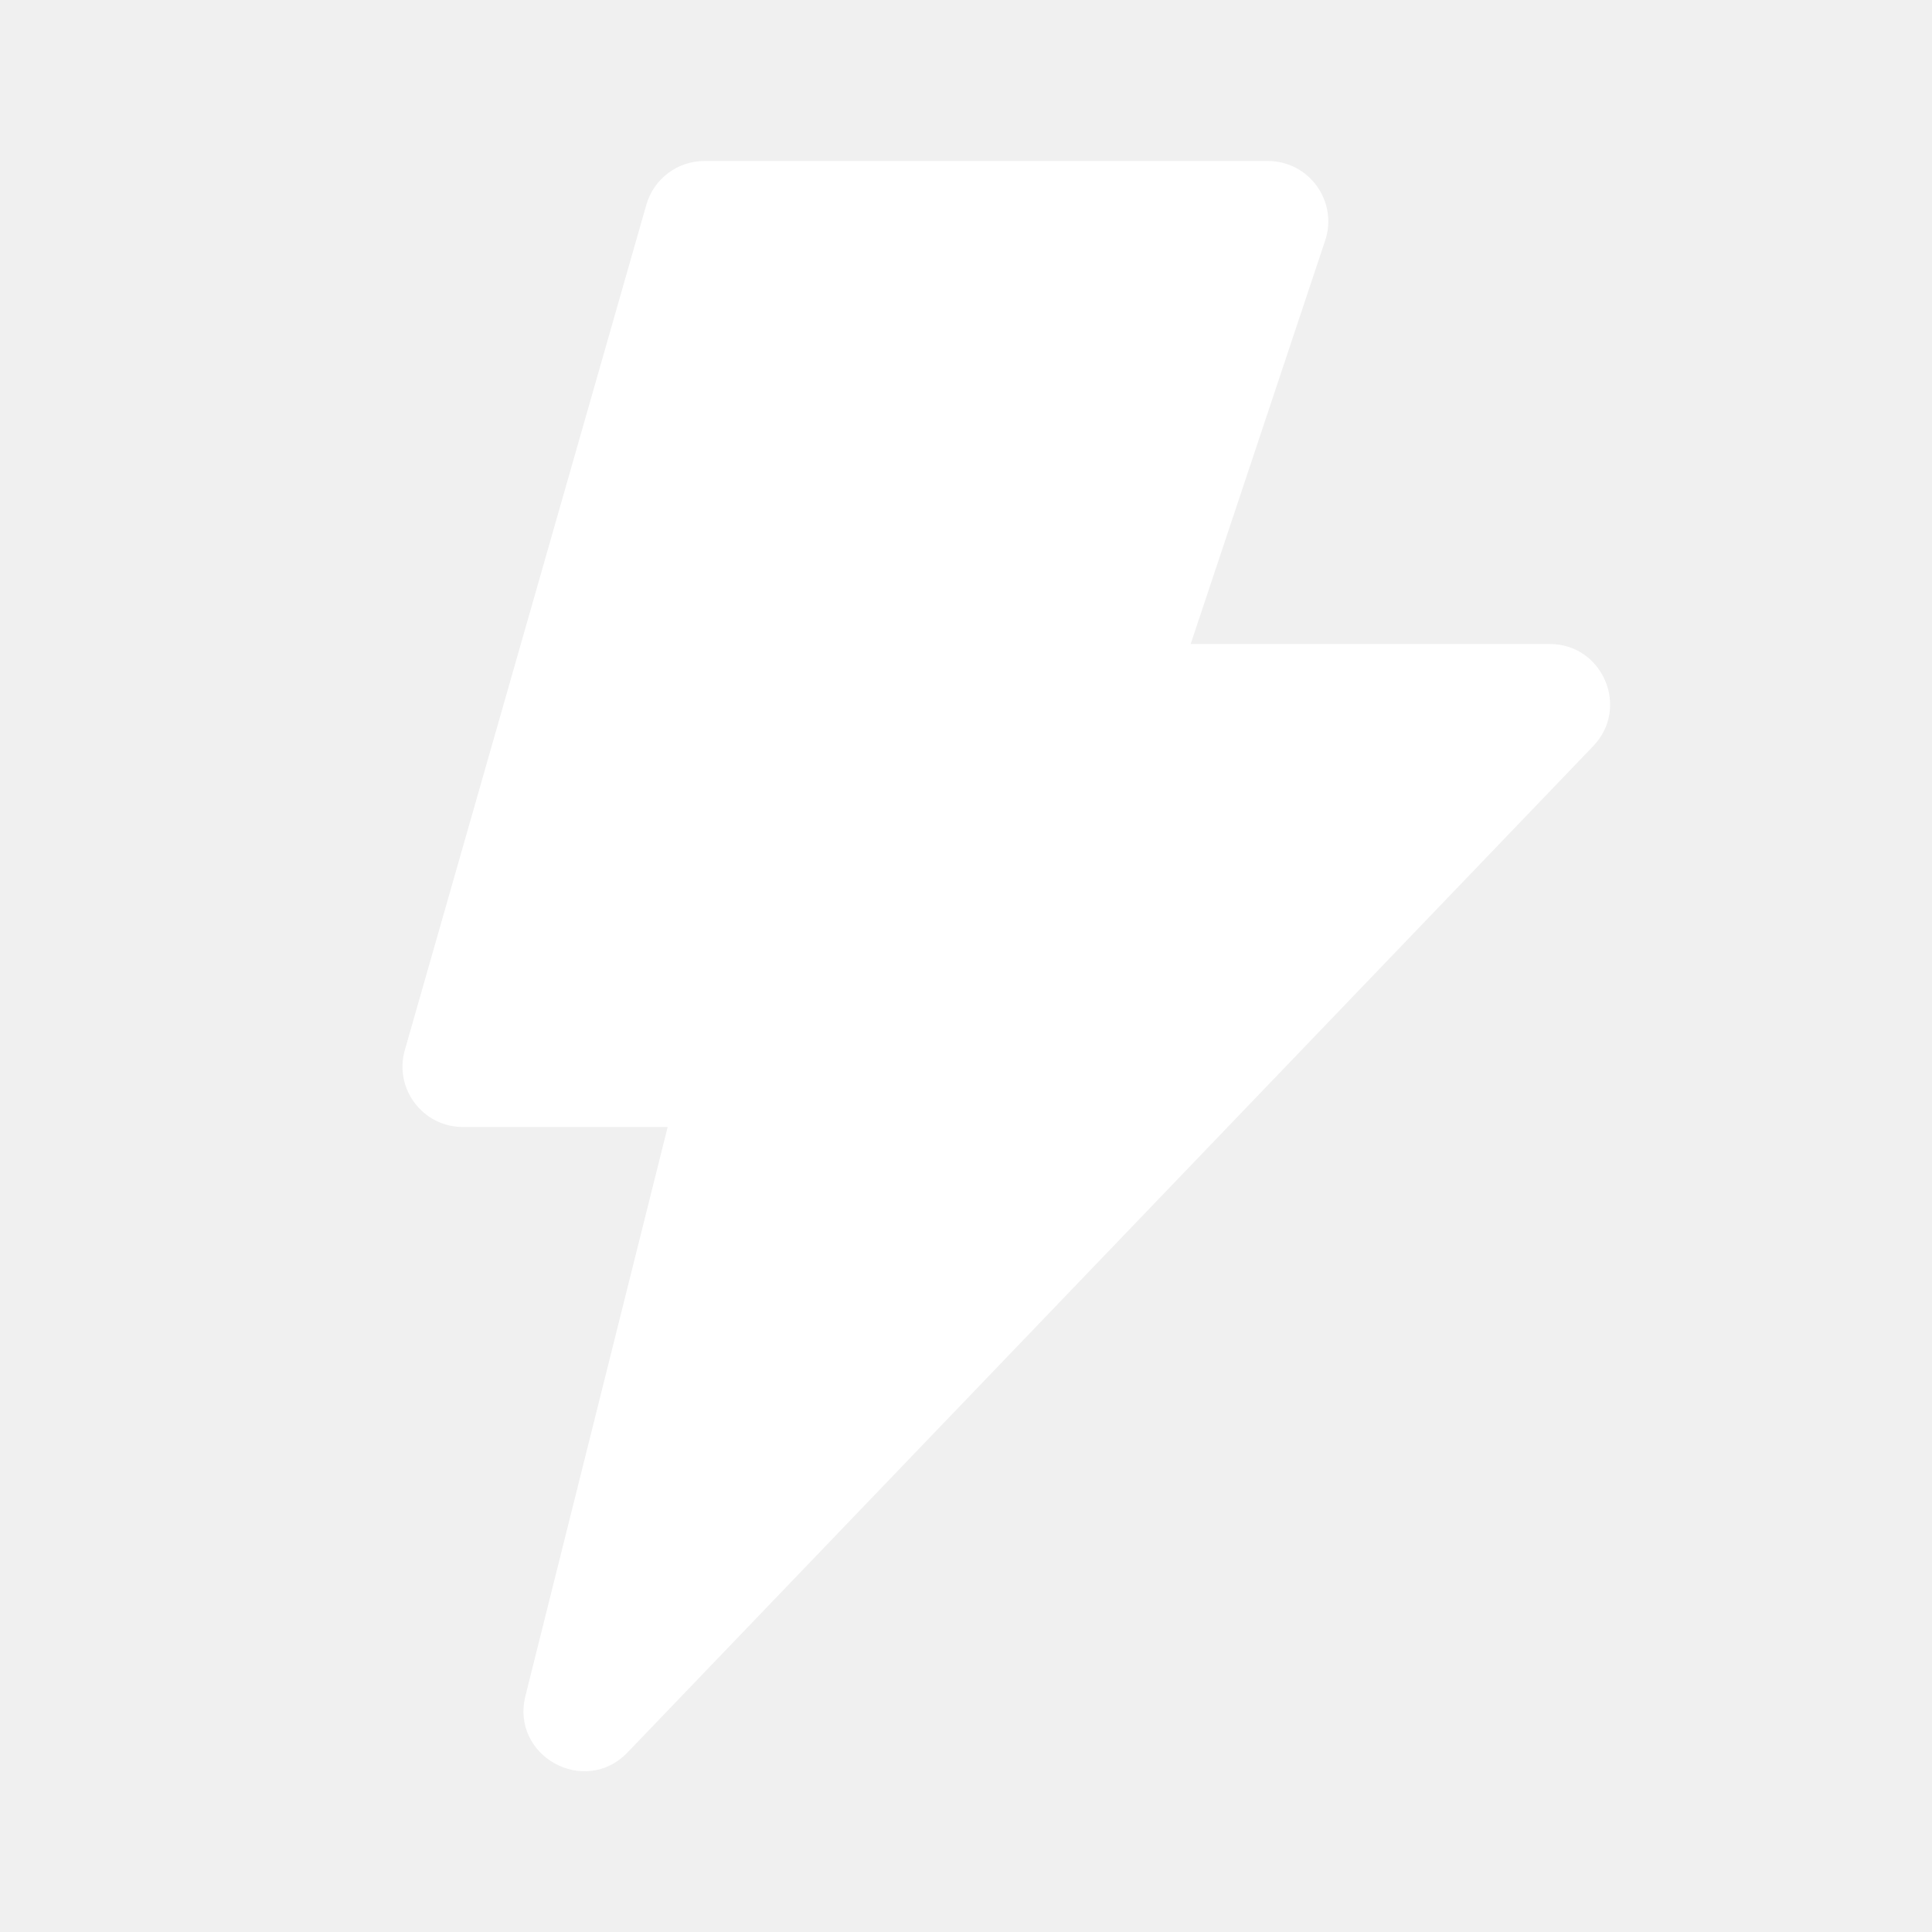
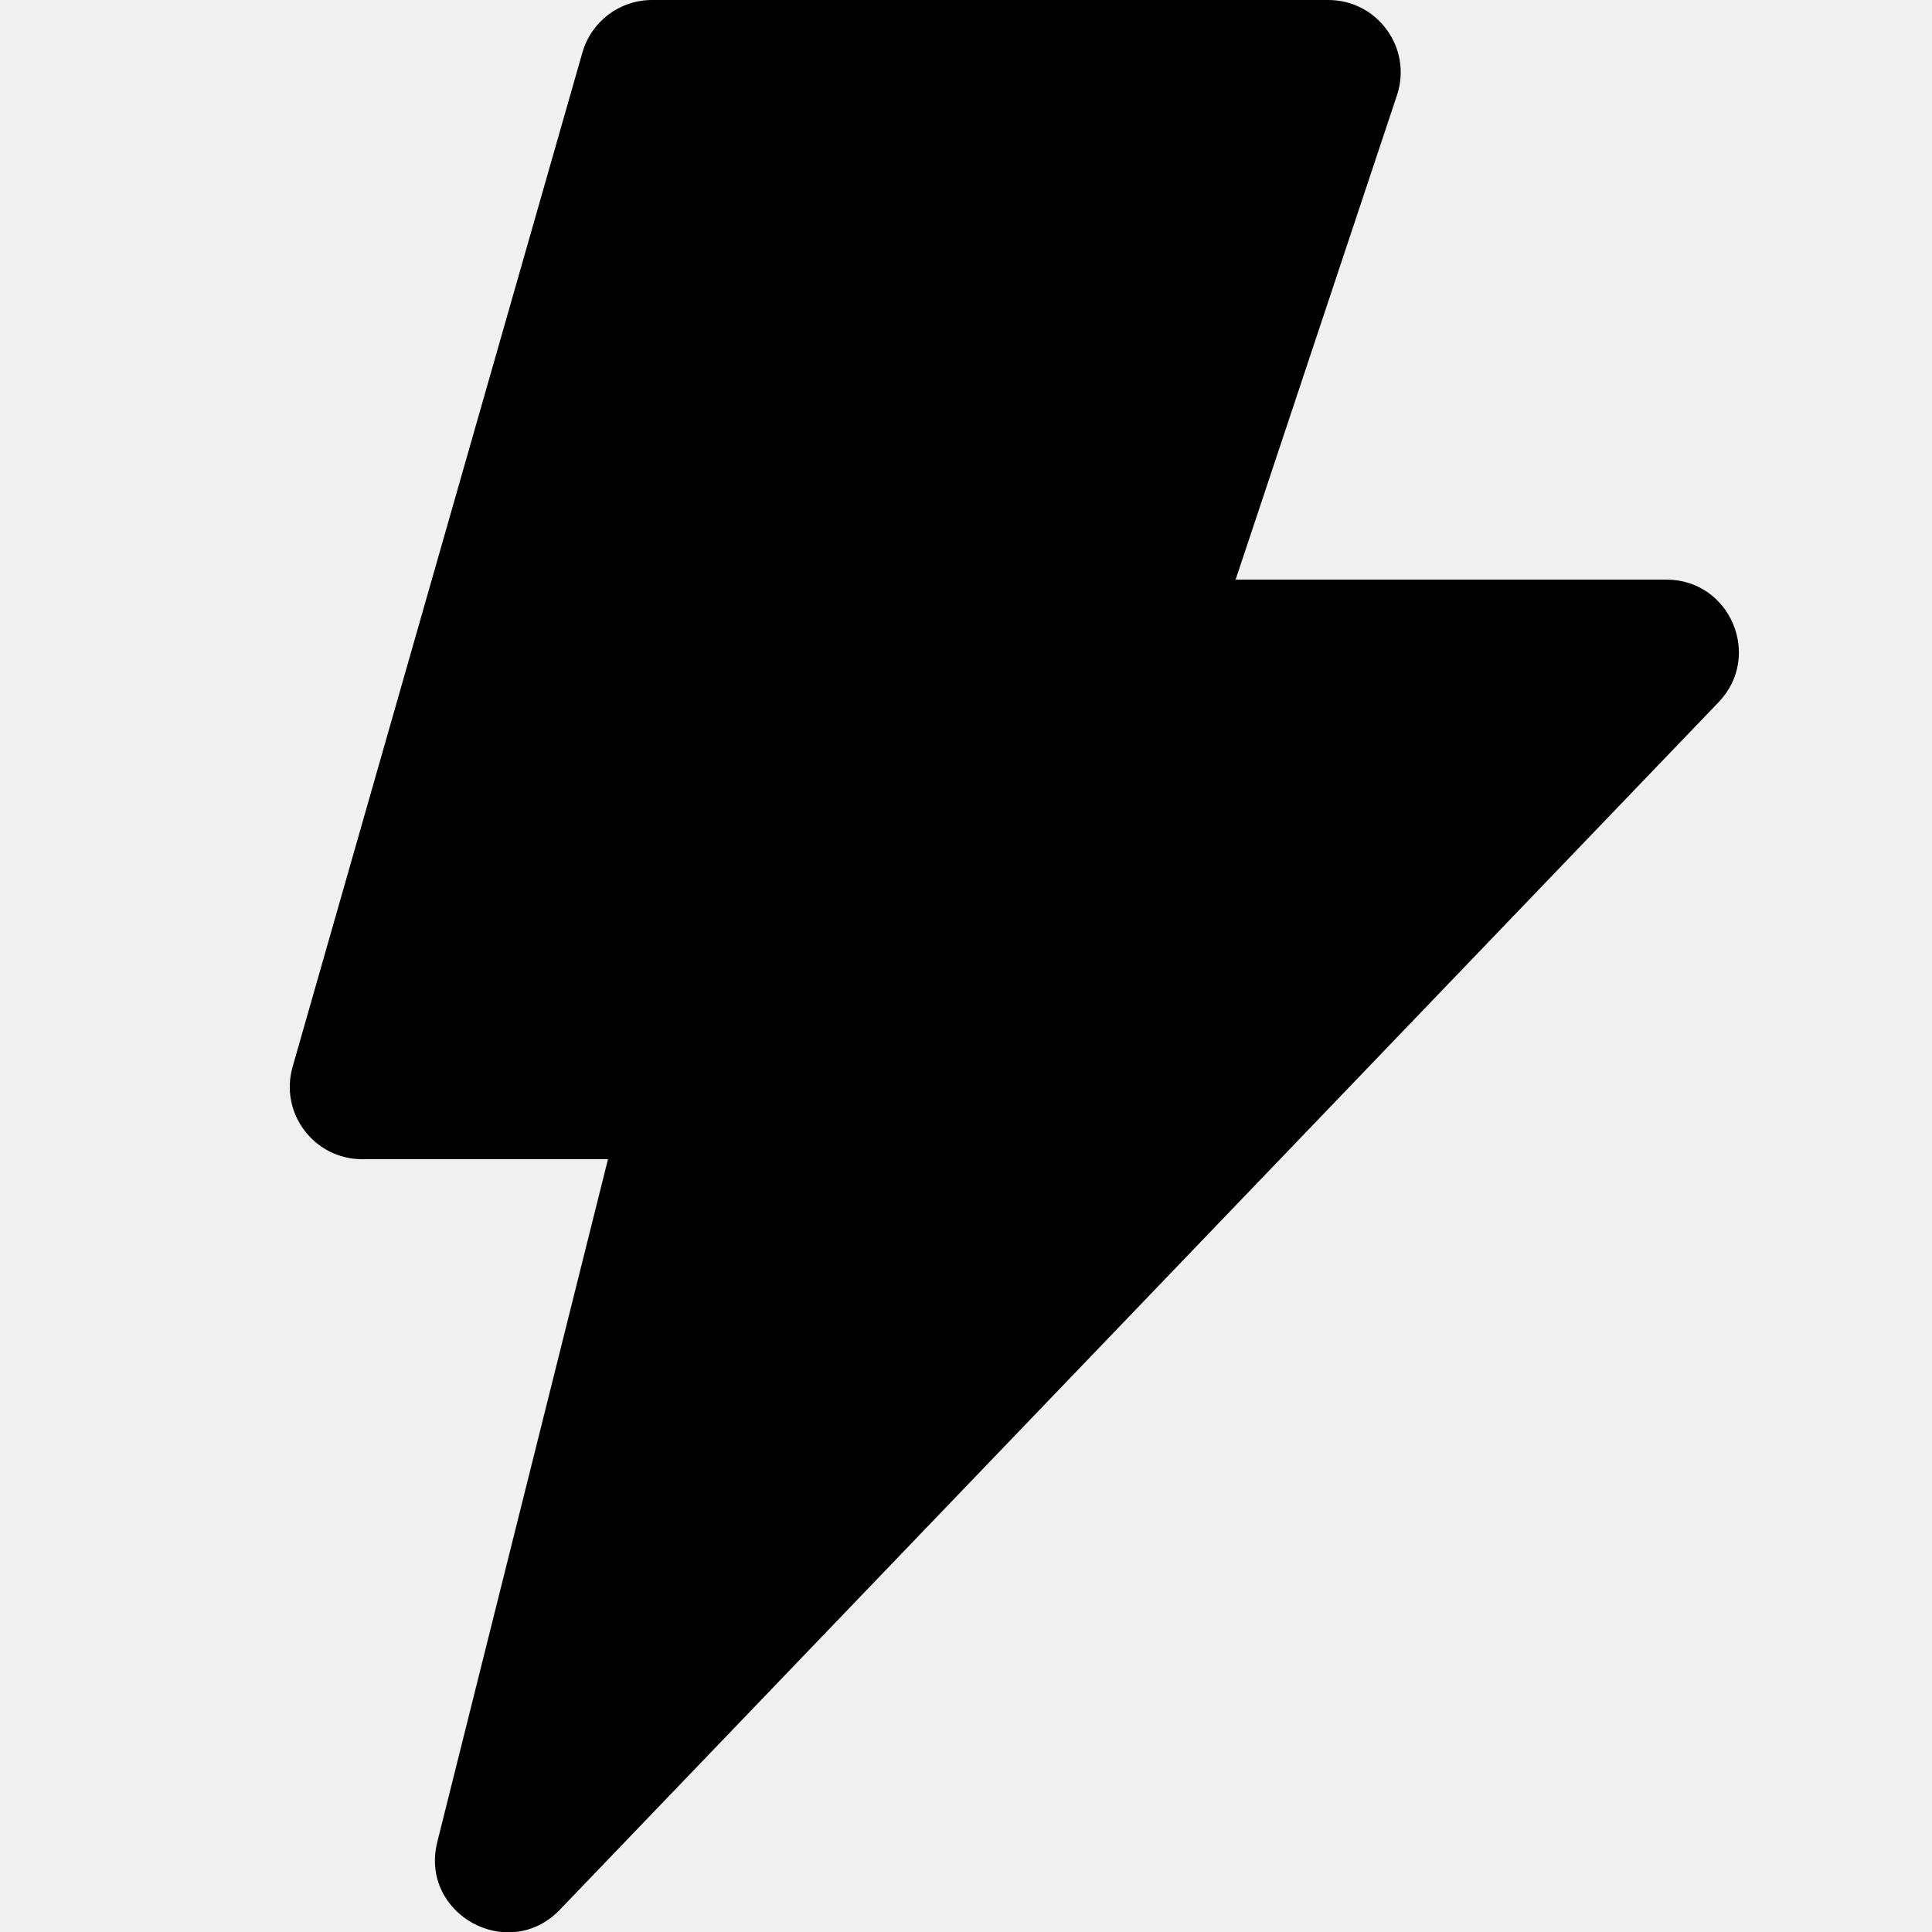
- <svg xmlns="http://www.w3.org/2000/svg" width="24px" height="24px" viewBox="0 0 24 24" version="1.1">
-   <path d="M8.294,14 L6.527,21.068 C6.341,21.814 7.263,22.324 7.796,21.769 L19.791,9.269 C20.249,8.793 19.911,8 19.25,8 L14.791,8 L16.462,2.987 C16.623,2.502 16.262,2 15.75,2 L8.75,2 C8.415,2 8.121,2.222 8.029,2.544 L5.029,13.044 C4.892,13.523 5.252,14 5.75,14 L8.294,14 Z" fill="white" />
+ <svg xmlns="http://www.w3.org/2000/svg" version="1.1" id="Ebene_1" x="0px" y="0px" width="20px" height="20px" viewBox="0 0 20 20" enable-background="new 0 0 20 20" xml:space="preserve">
+   <path d="M6.294,12l-1.767,7.068c-0.187,0.746,0.736,1.256,1.269,0.701l11.995-12.5C18.248,6.792,17.91,6,17.25,6   h-4.459l1.67-5.013C14.623,0.501,14.262,0,13.75,0h-7C6.415,0,6.121,0.222,6.029,0.544l-3,10.5C2.892,11.523,3.251,12,3.75,12H6.294   z" />
</svg>
